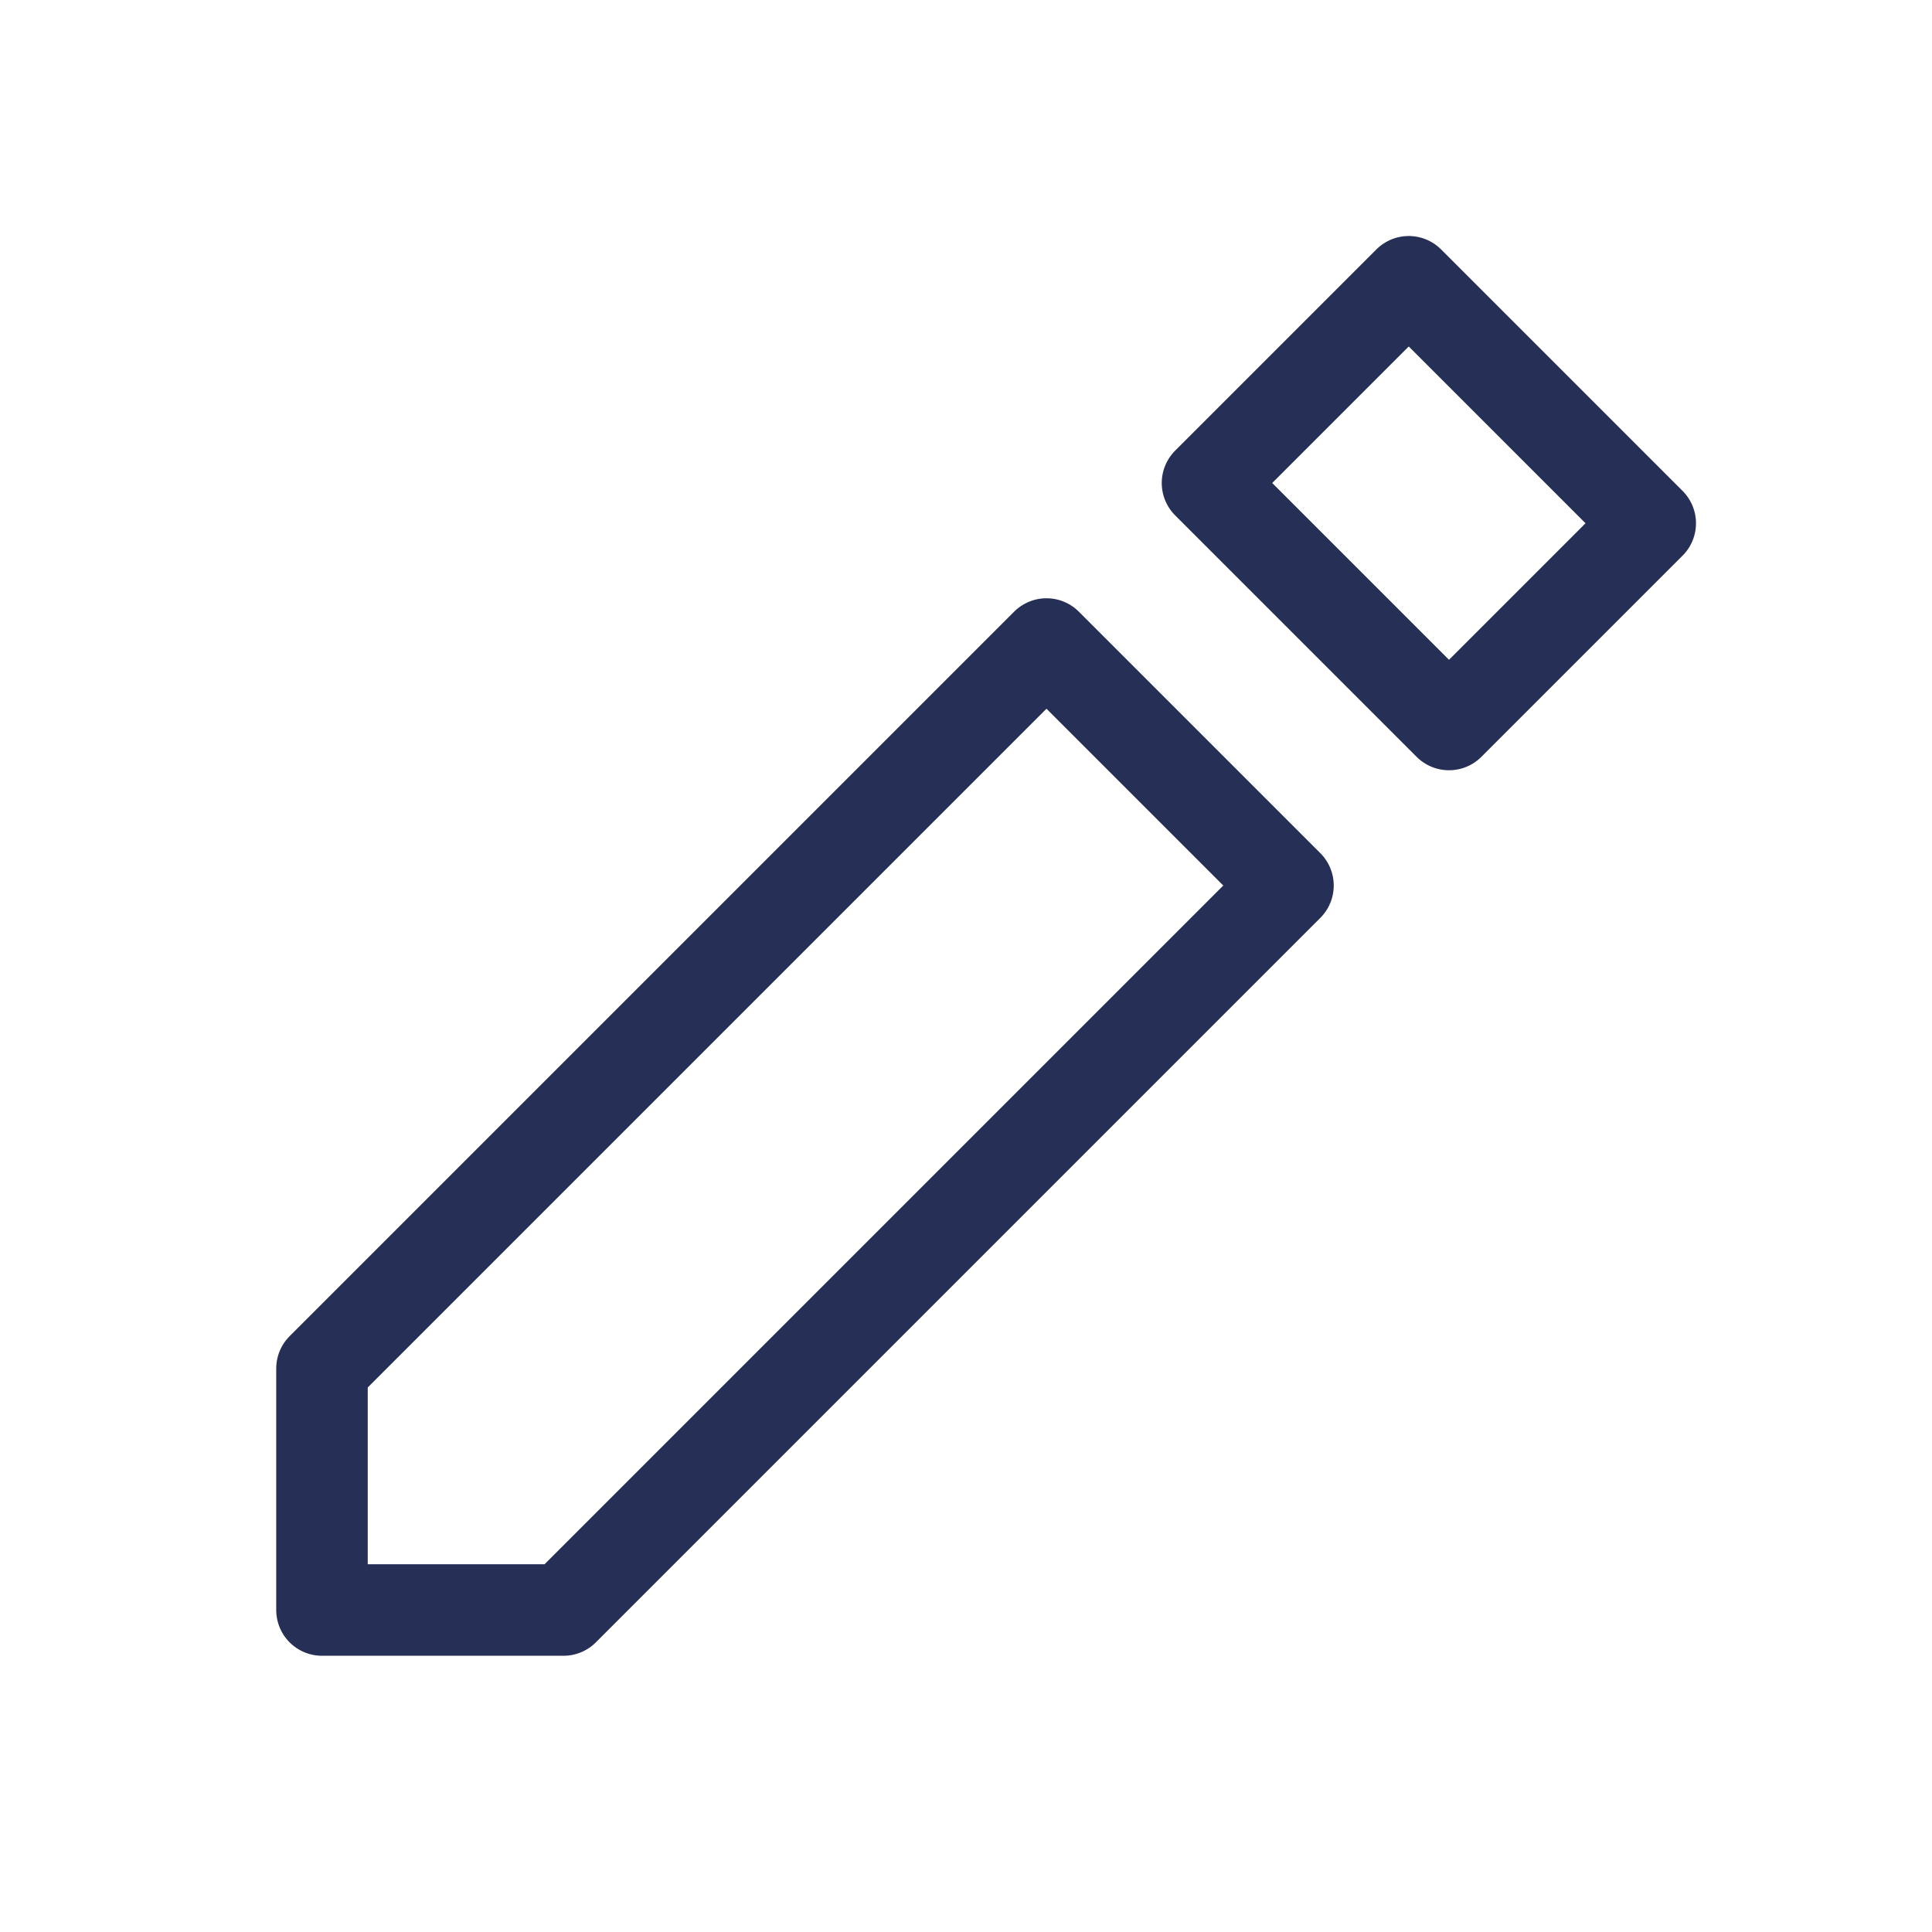
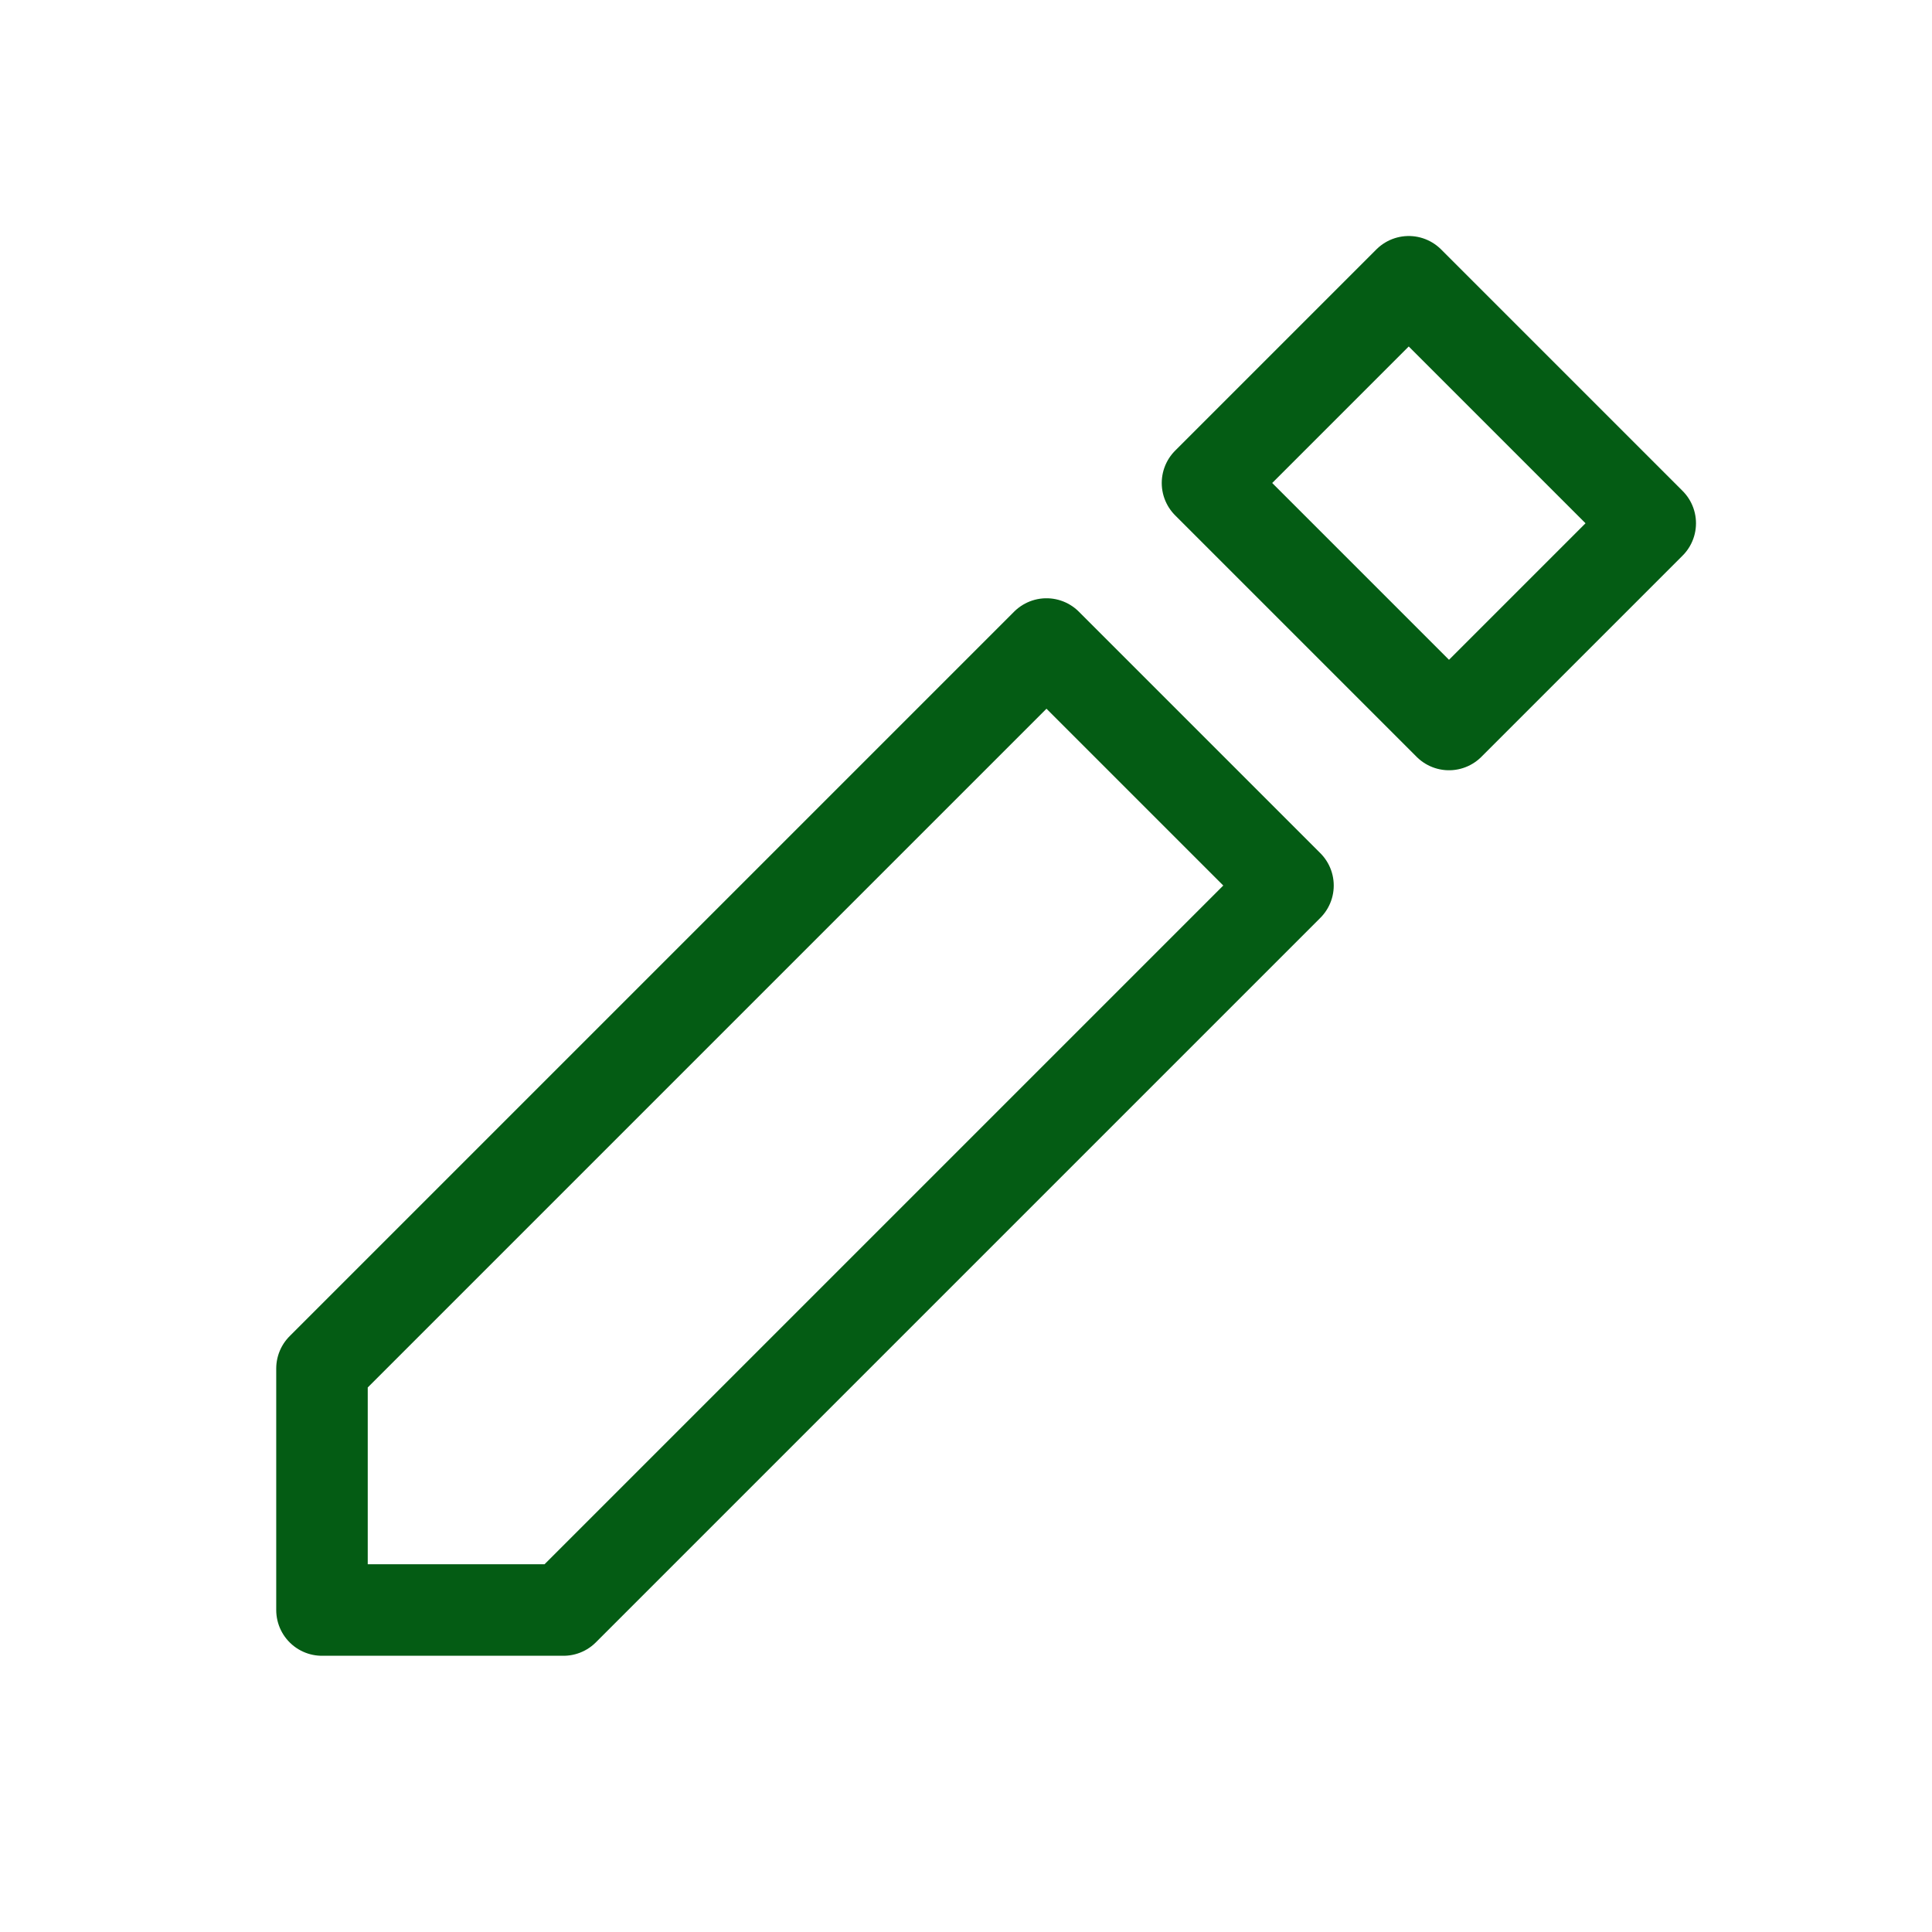
<svg xmlns="http://www.w3.org/2000/svg" width="38" height="38" viewBox="0 0 38 38" fill="none">
-   <path d="M6.333 26.917V31.667H11.083L25.333 17.417L20.583 12.667L6.333 26.917Z" stroke="#262F56" stroke-width="1.8" stroke-linecap="round" stroke-linejoin="round" />
-   <path d="M23.75 9.5L28.5 14.25L32.458 10.292L27.708 5.542L23.75 9.5Z" stroke="#262F56" stroke-width="1.8" stroke-linecap="round" stroke-linejoin="round" />
+   <path d="M6.333 26.917V31.667H11.083L25.333 17.417L20.583 12.667L6.333 26.917Z" stroke="#045C14" stroke-width="1.8" stroke-linecap="round" stroke-linejoin="round" />
+   <path d="M23.75 9.5L28.5 14.25L32.458 10.292L27.708 5.542L23.75 9.5Z" stroke="#045C14" stroke-width="1.8" stroke-linecap="round" stroke-linejoin="round" />
</svg>
